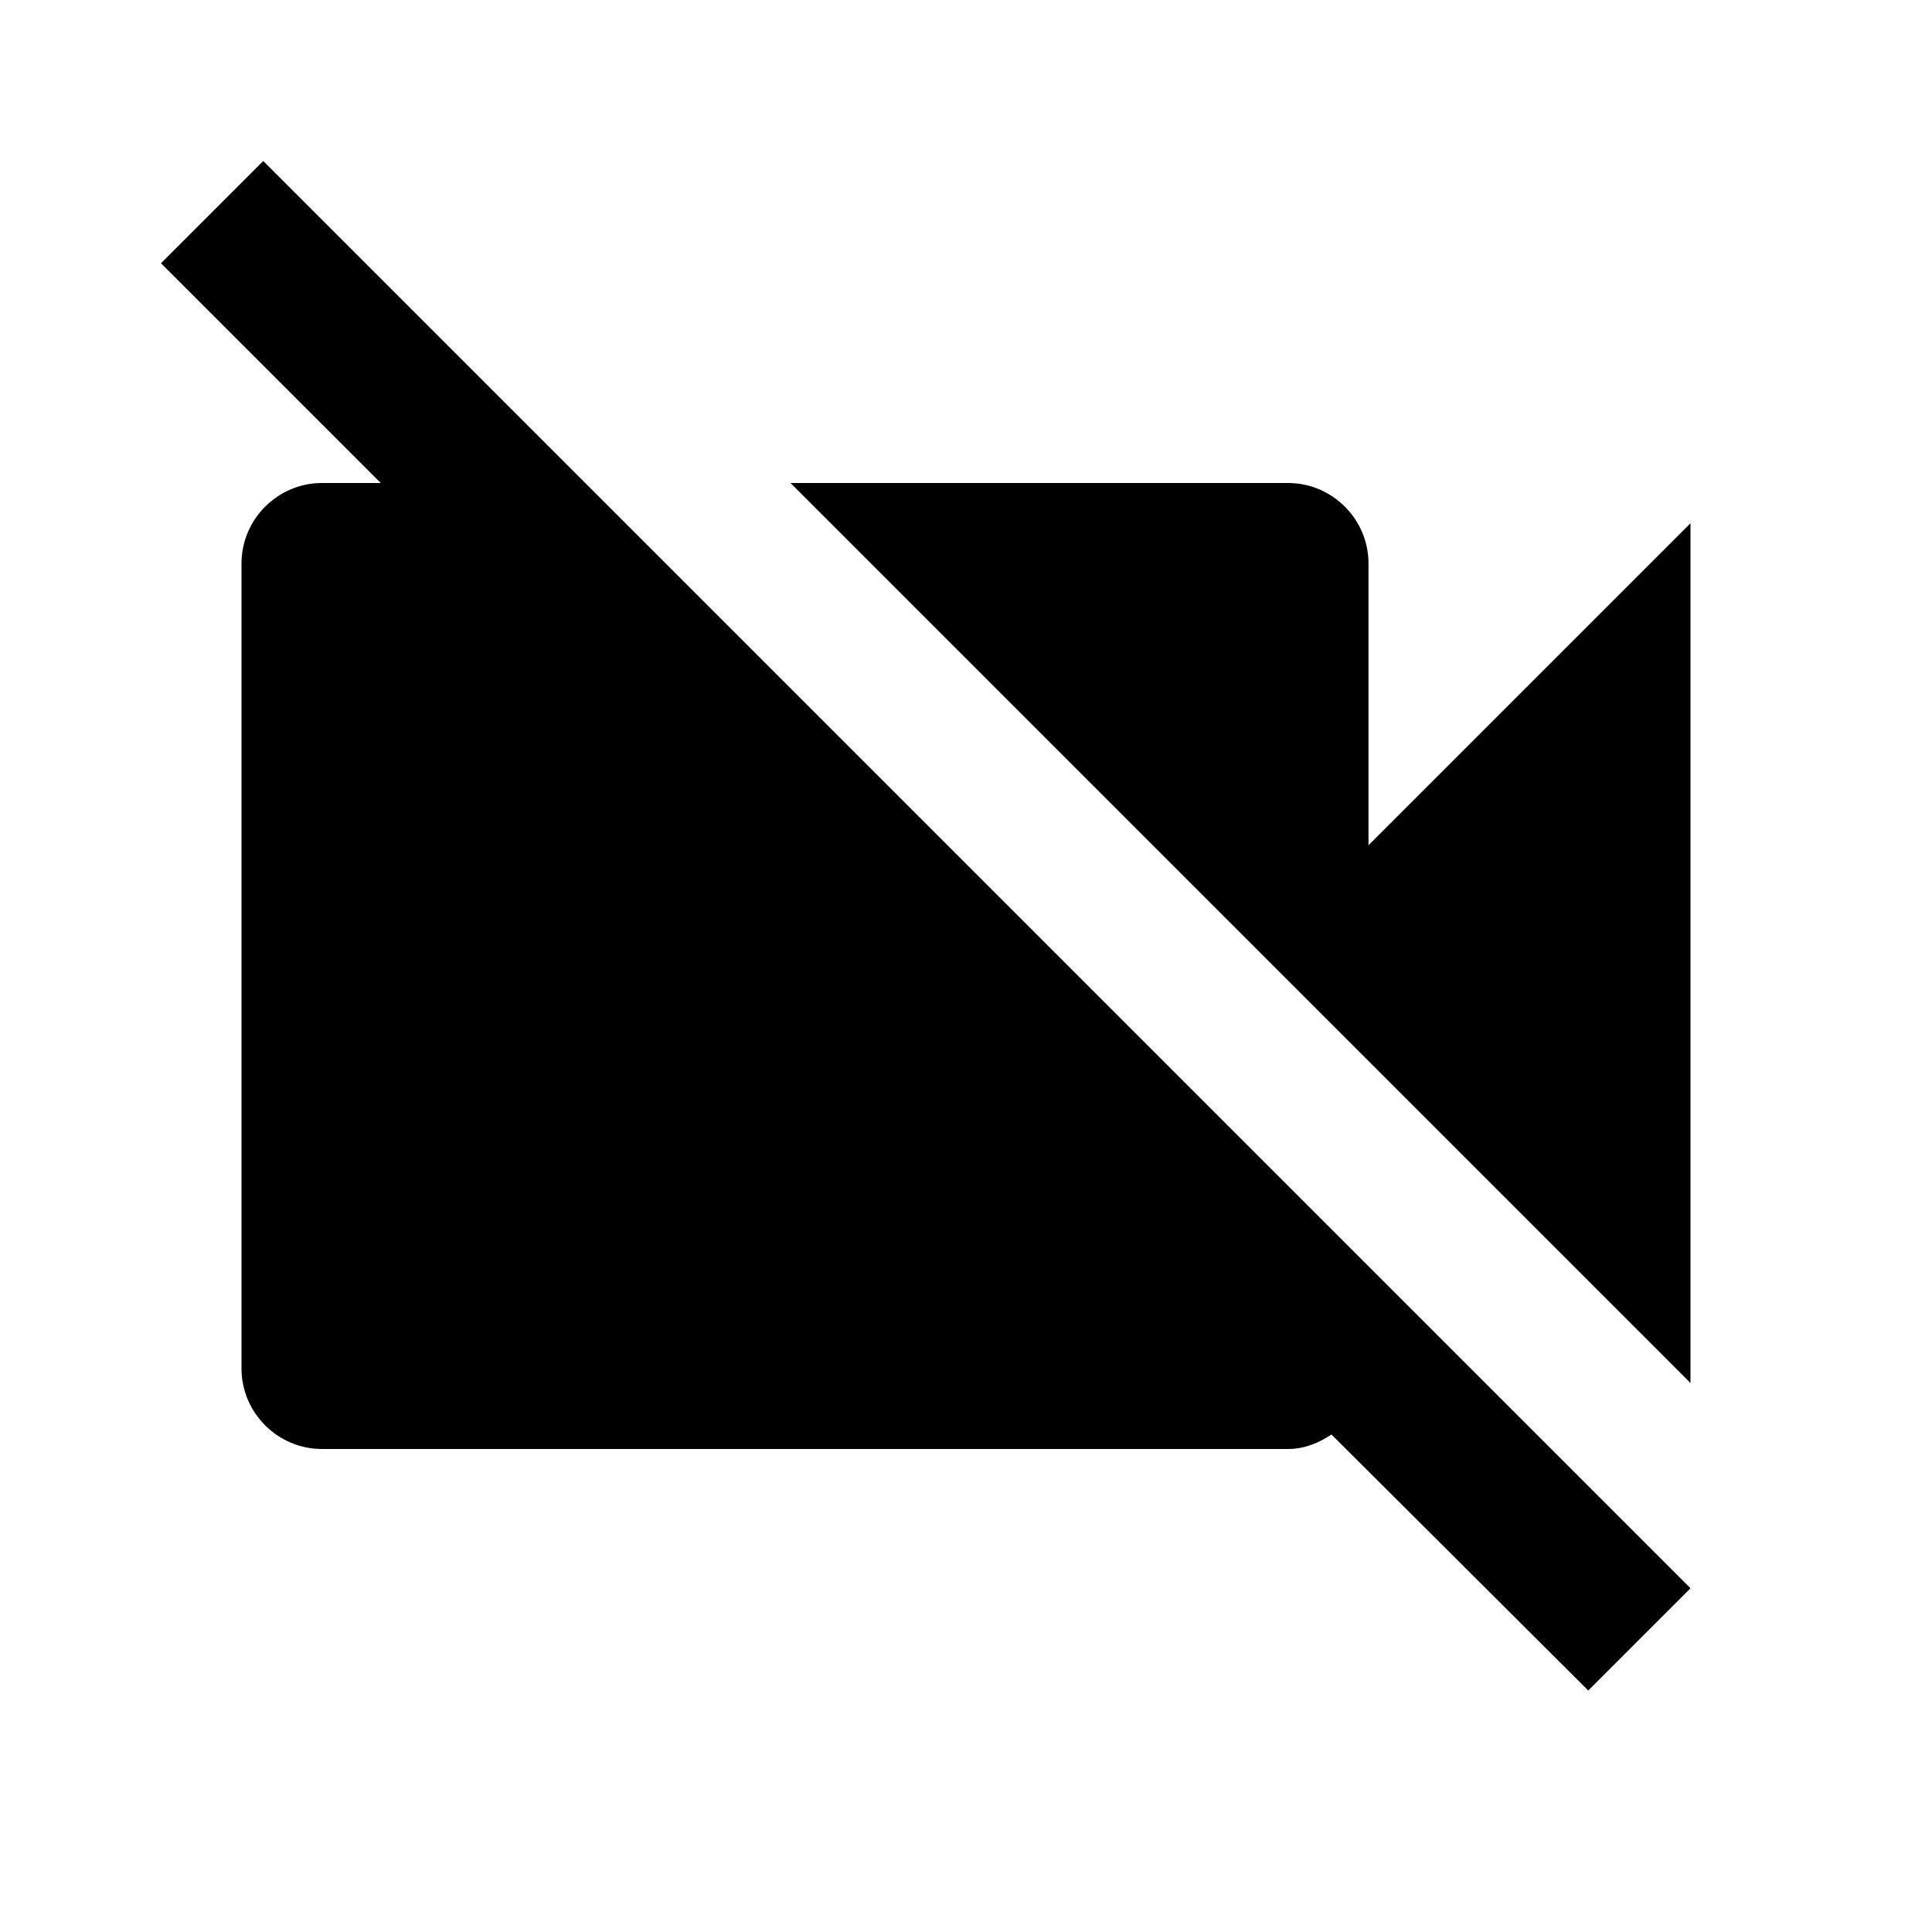
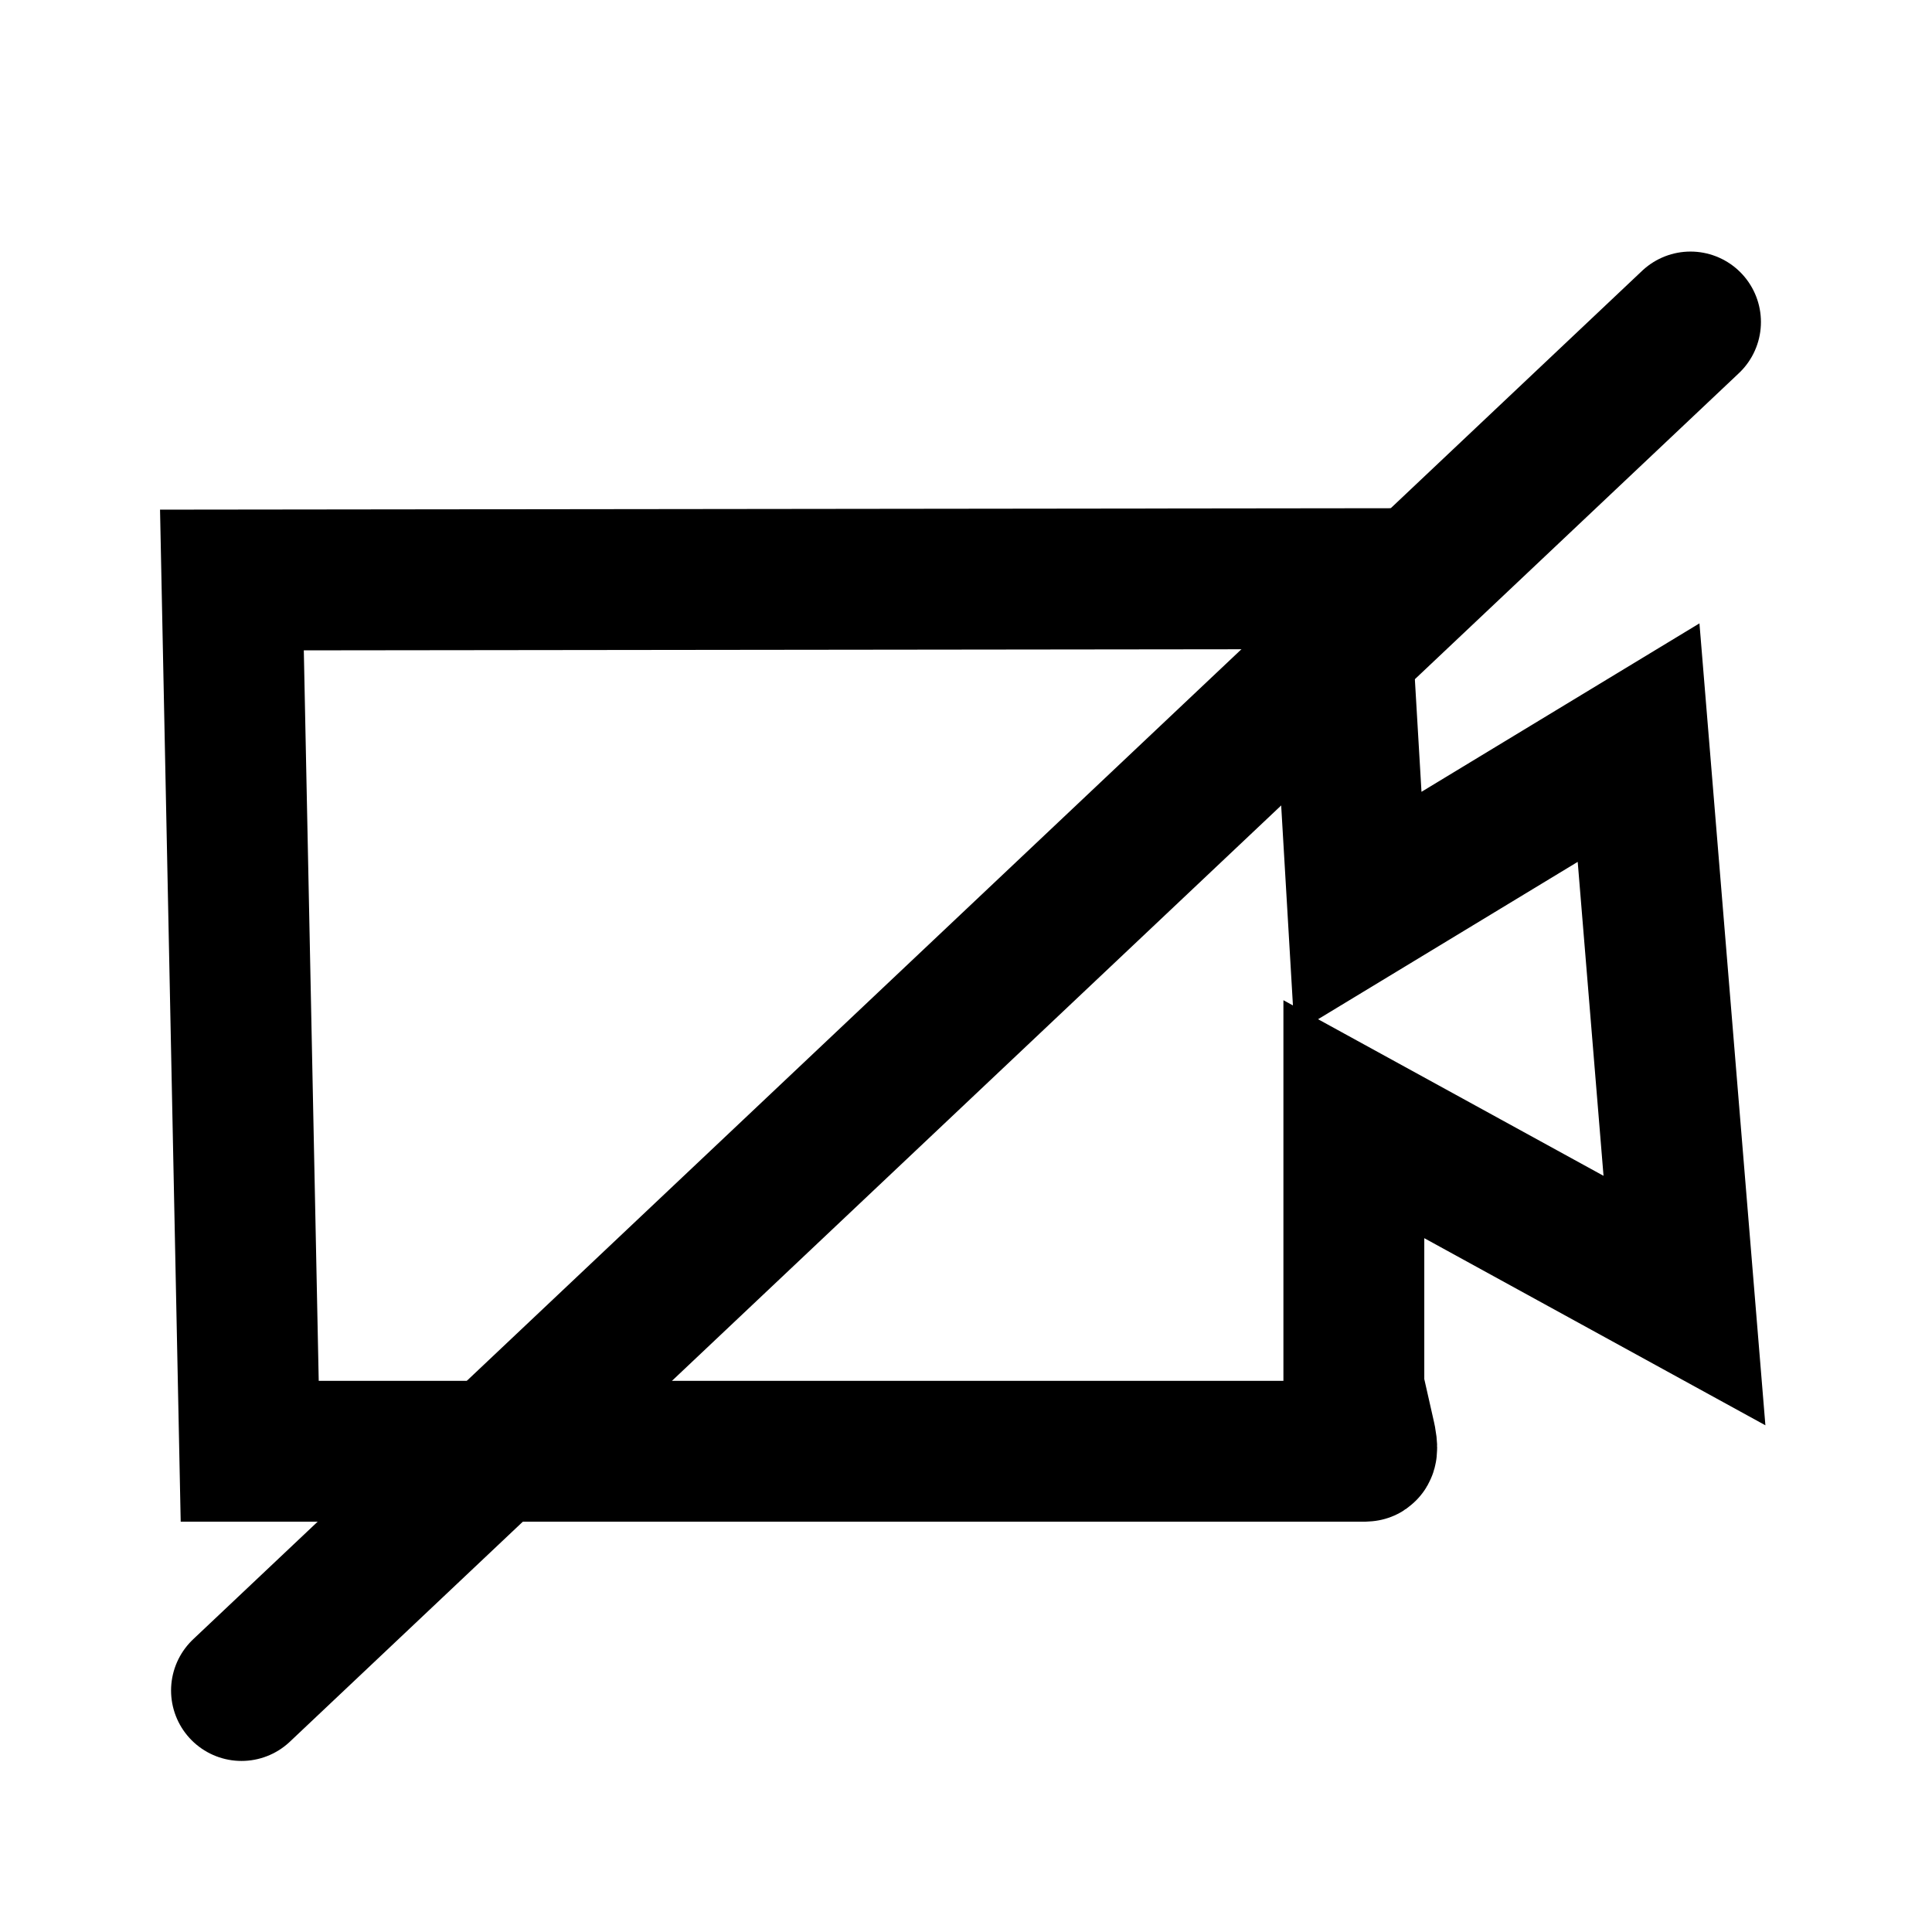
- <svg xmlns="http://www.w3.org/2000/svg" height="24" viewBox="0 0 24 24" width="24">
-   <path d="M0 0h24v24H0zm0 0h24v24H0z" fill="none" />
-   <path d="M21 6.5l-4 4V7c0-.55-.45-1-1-1H9.82L21 17.18V6.5zM3.27 2L2 3.27 4.73 6H4c-.55 0-1 .45-1 1v10c0 .55.45 1 1 1h12c.21 0 .39-.08.54-.18L19.73 21 21 19.73 3.27 2z" />
+ <svg xmlns="http://www.w3.org/2000/svg" width="24px" height="24px" viewBox="0 0 24 24" version="1.1">
+   <g id="Icones_Outline" stroke="none" stroke-width="1" fill="none" fill-rule="evenodd">
+     <g id="Camera-Off" stroke="#000000" stroke-width="1.75">
+       <line x1="3" y1="21" x2="21" y2="4" id="Line" stroke-linecap="round" />
+       <g id="Ico_Camera" transform="translate(2, 6)" fill-rule="nonzero">
+         <path d="M14.626,1.189 L14.87,5.337 L18.355,3.225 L18.925,10.156 L14.818,7.903 L14.818,11.229 L14.961,11.861 C14.961,11.861 14.999,12.028 14.961,12.028 L14.961,12.028 L1.102,12.028 L0.881,1.205 L14.626,1.189 Z" id="Path" />
+       </g>
+     </g>
+   </g>
</svg>
